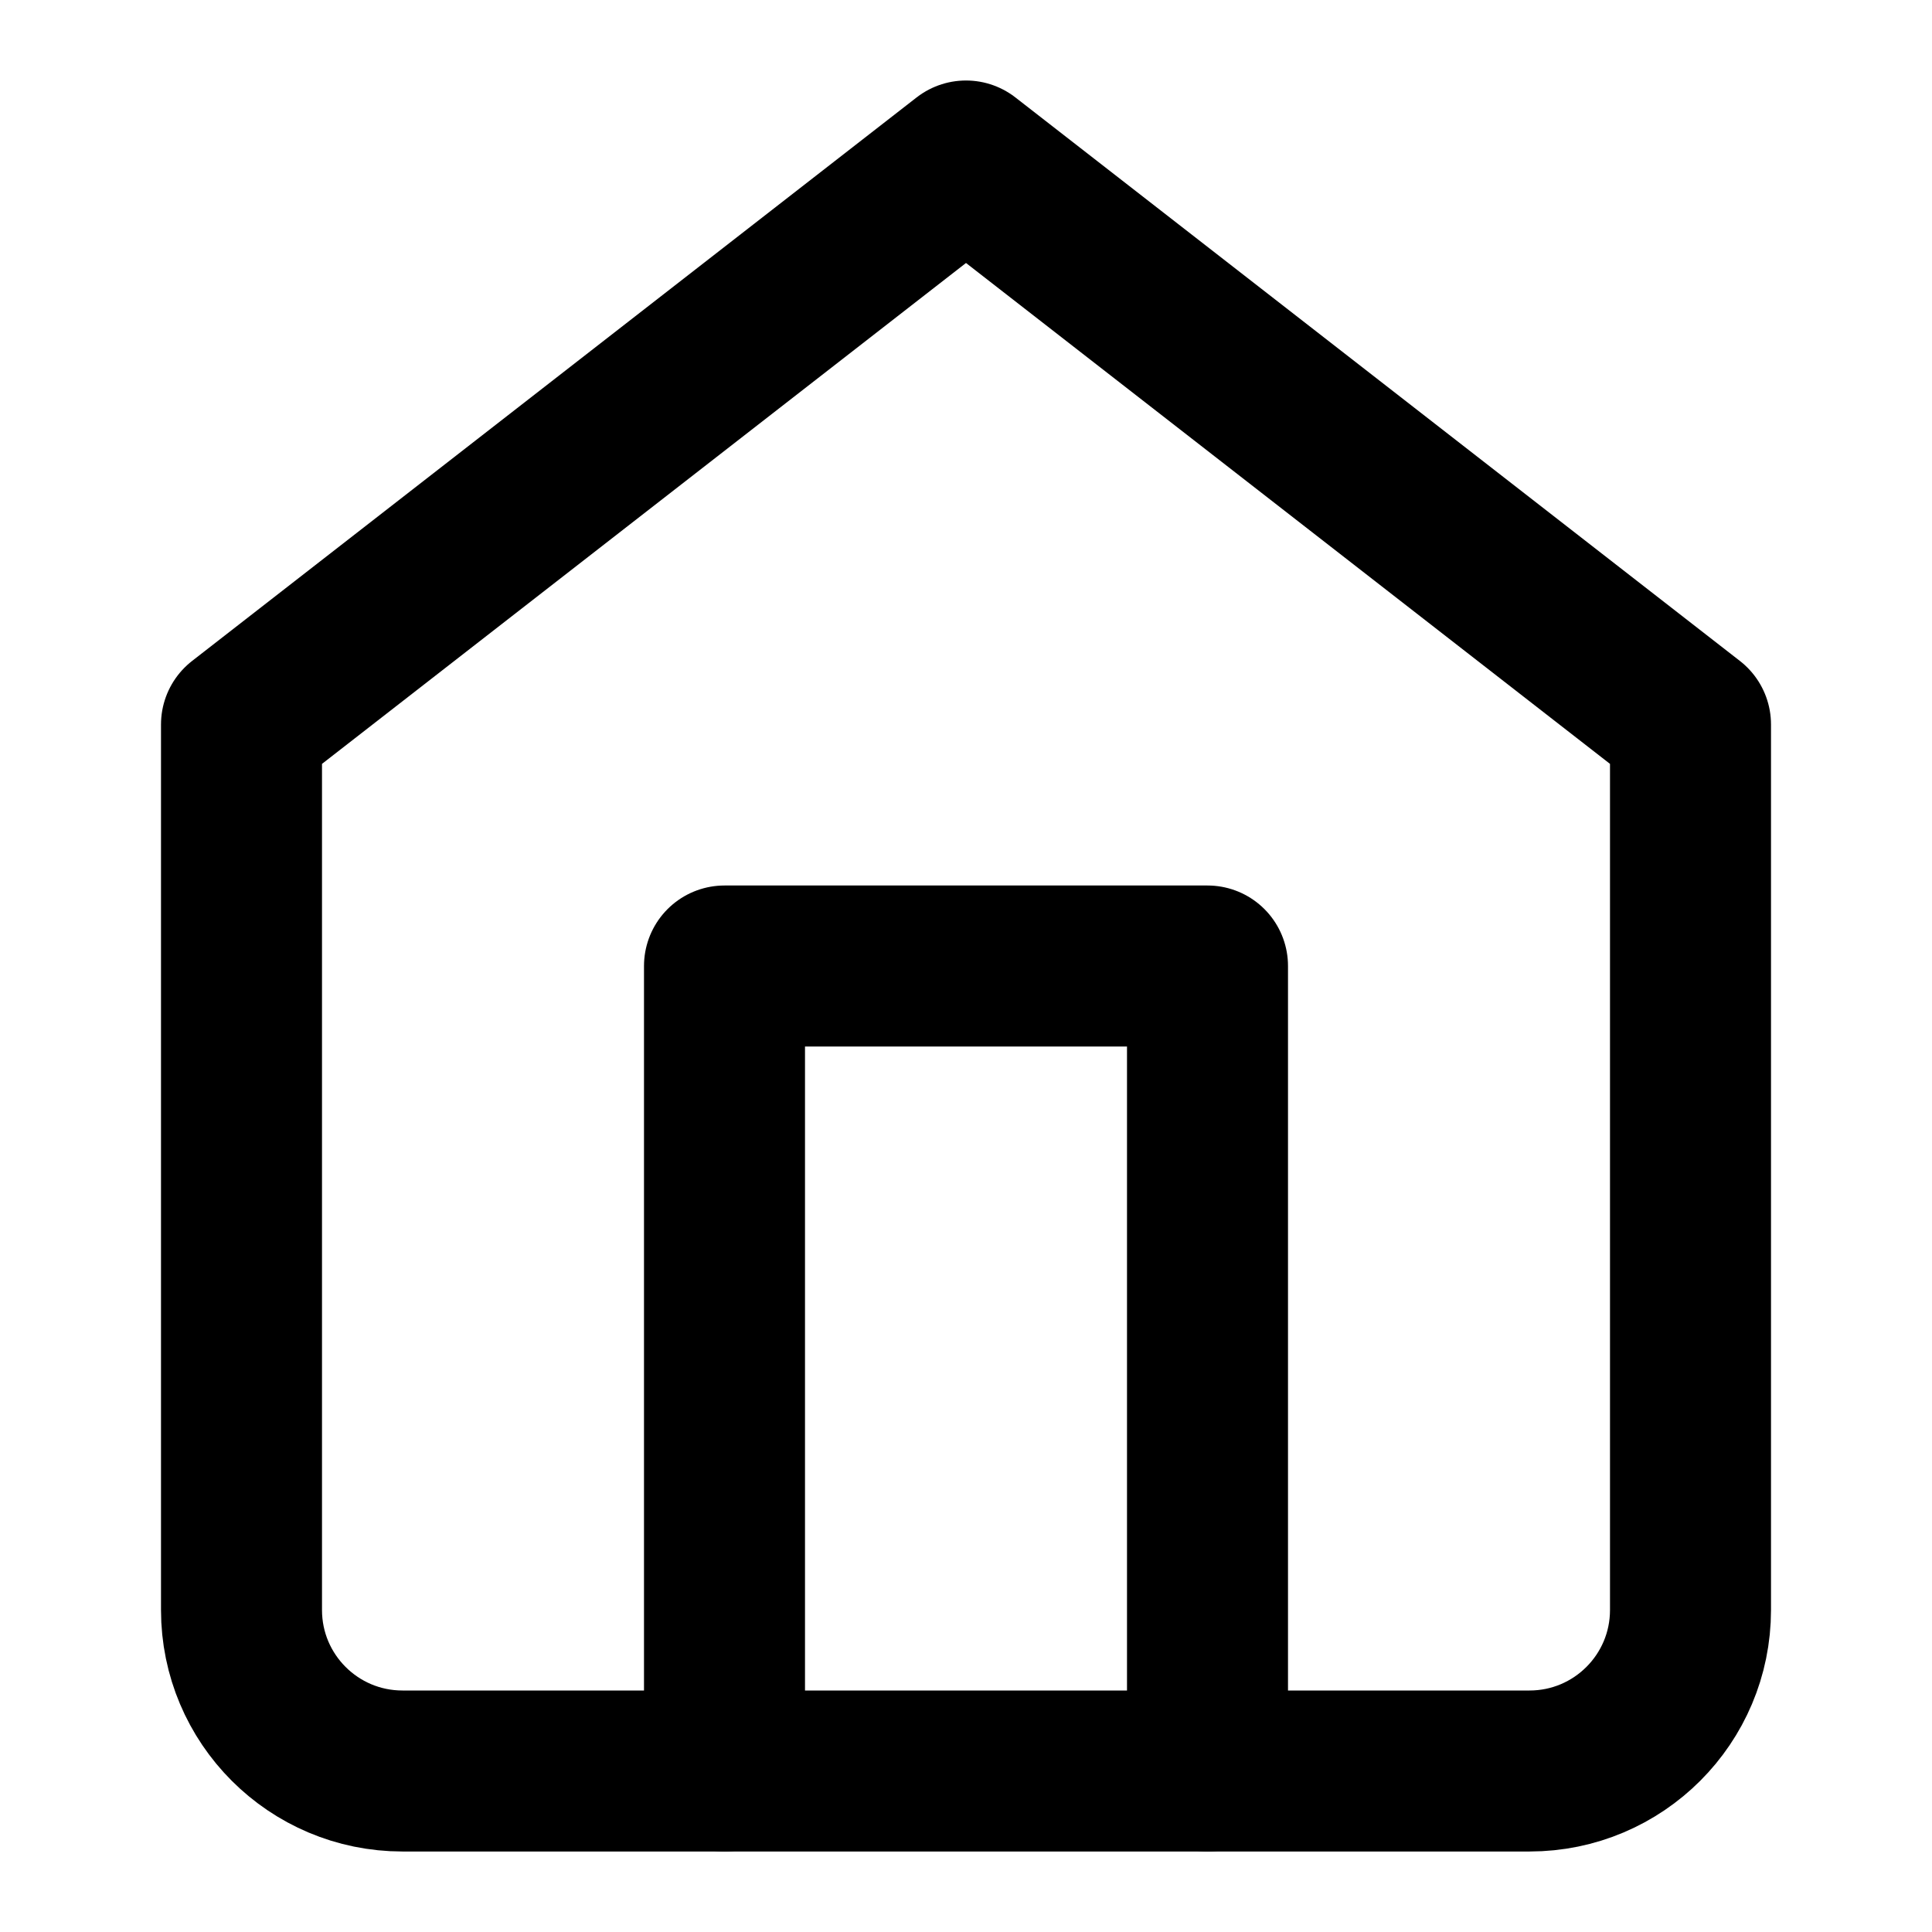
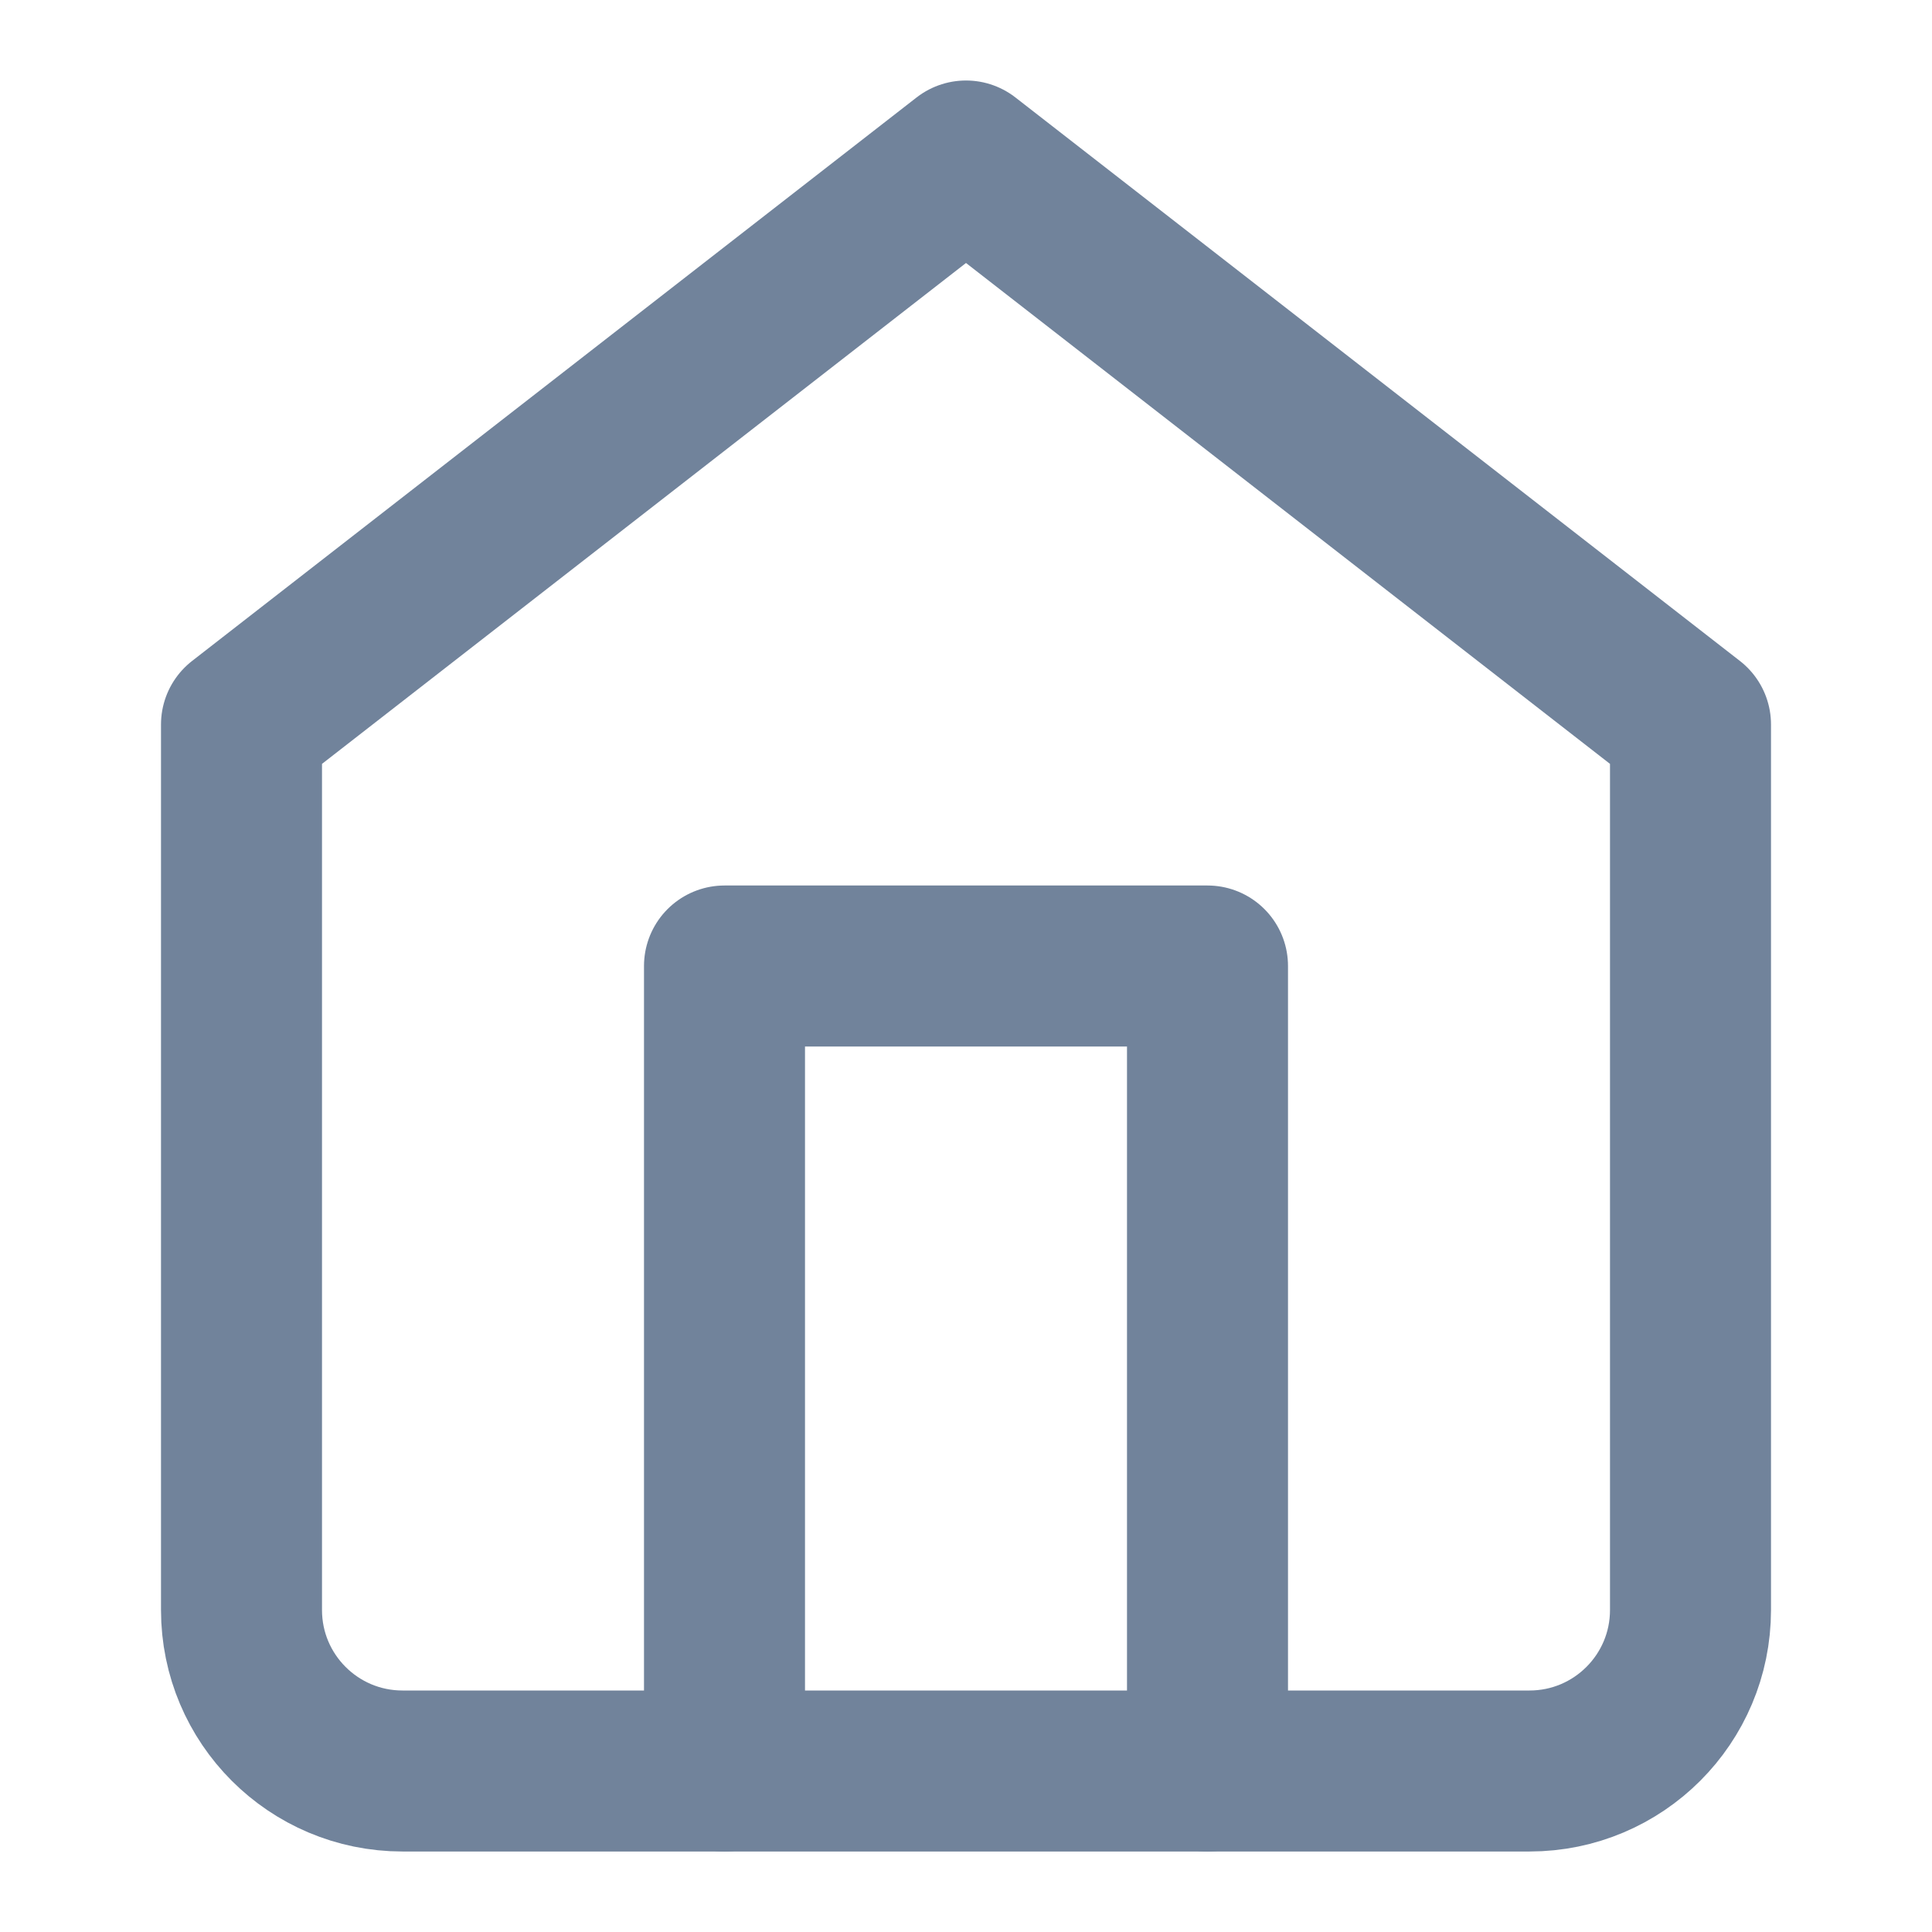
- <svg xmlns="http://www.w3.org/2000/svg" viewBox="0 0 24 24" width="24" height="24" class="main-grid-item-icon" fill="none" stroke="currentColor" stroke-linecap="round" stroke-linejoin="round" stroke-width="2">
+ <svg xmlns="http://www.w3.org/2000/svg" viewBox="0 0 24 24" width="18" height="18" class="main-grid-item-icon" fill="none" stroke="#71839B" stroke-linecap="round" stroke-linejoin="round" stroke-width="2">
  <path d="M3 9l9-7 9 7v11a2 2 0 0 1-2 2H5a2 2 0 0 1-2-2z" />
  <polyline points="9 22 9 12 15 12 15 22" />
</svg>
